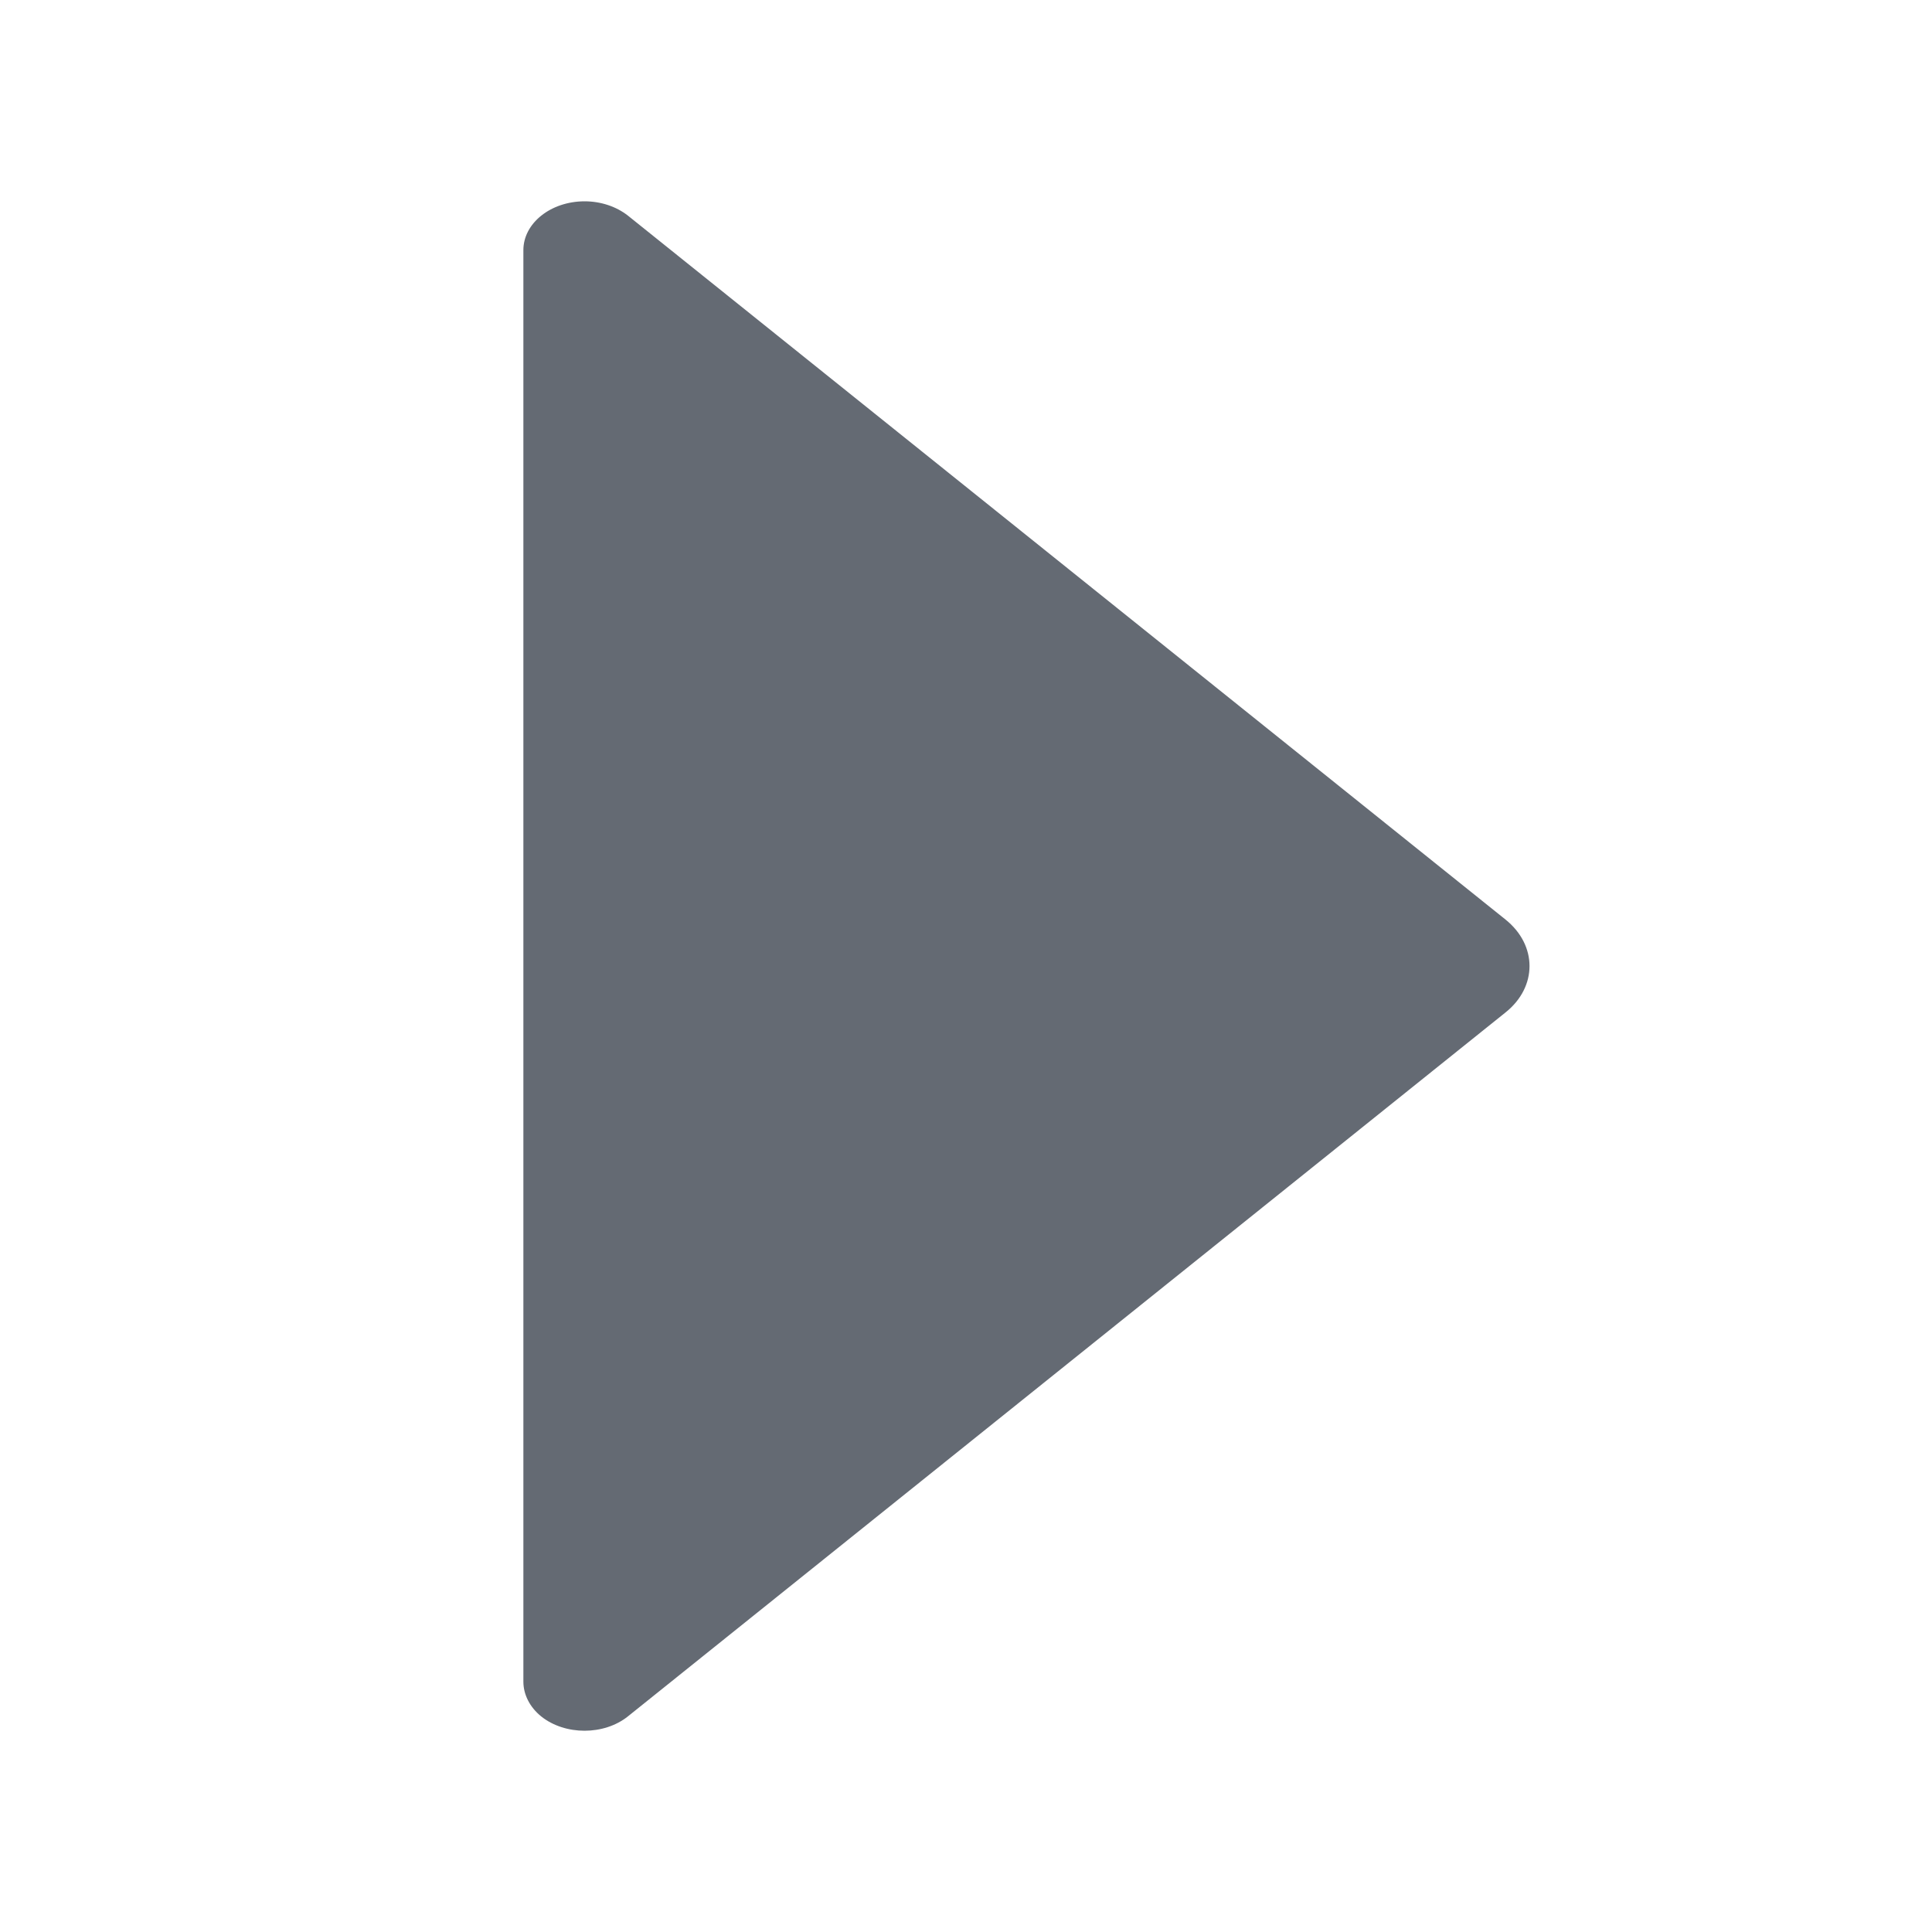
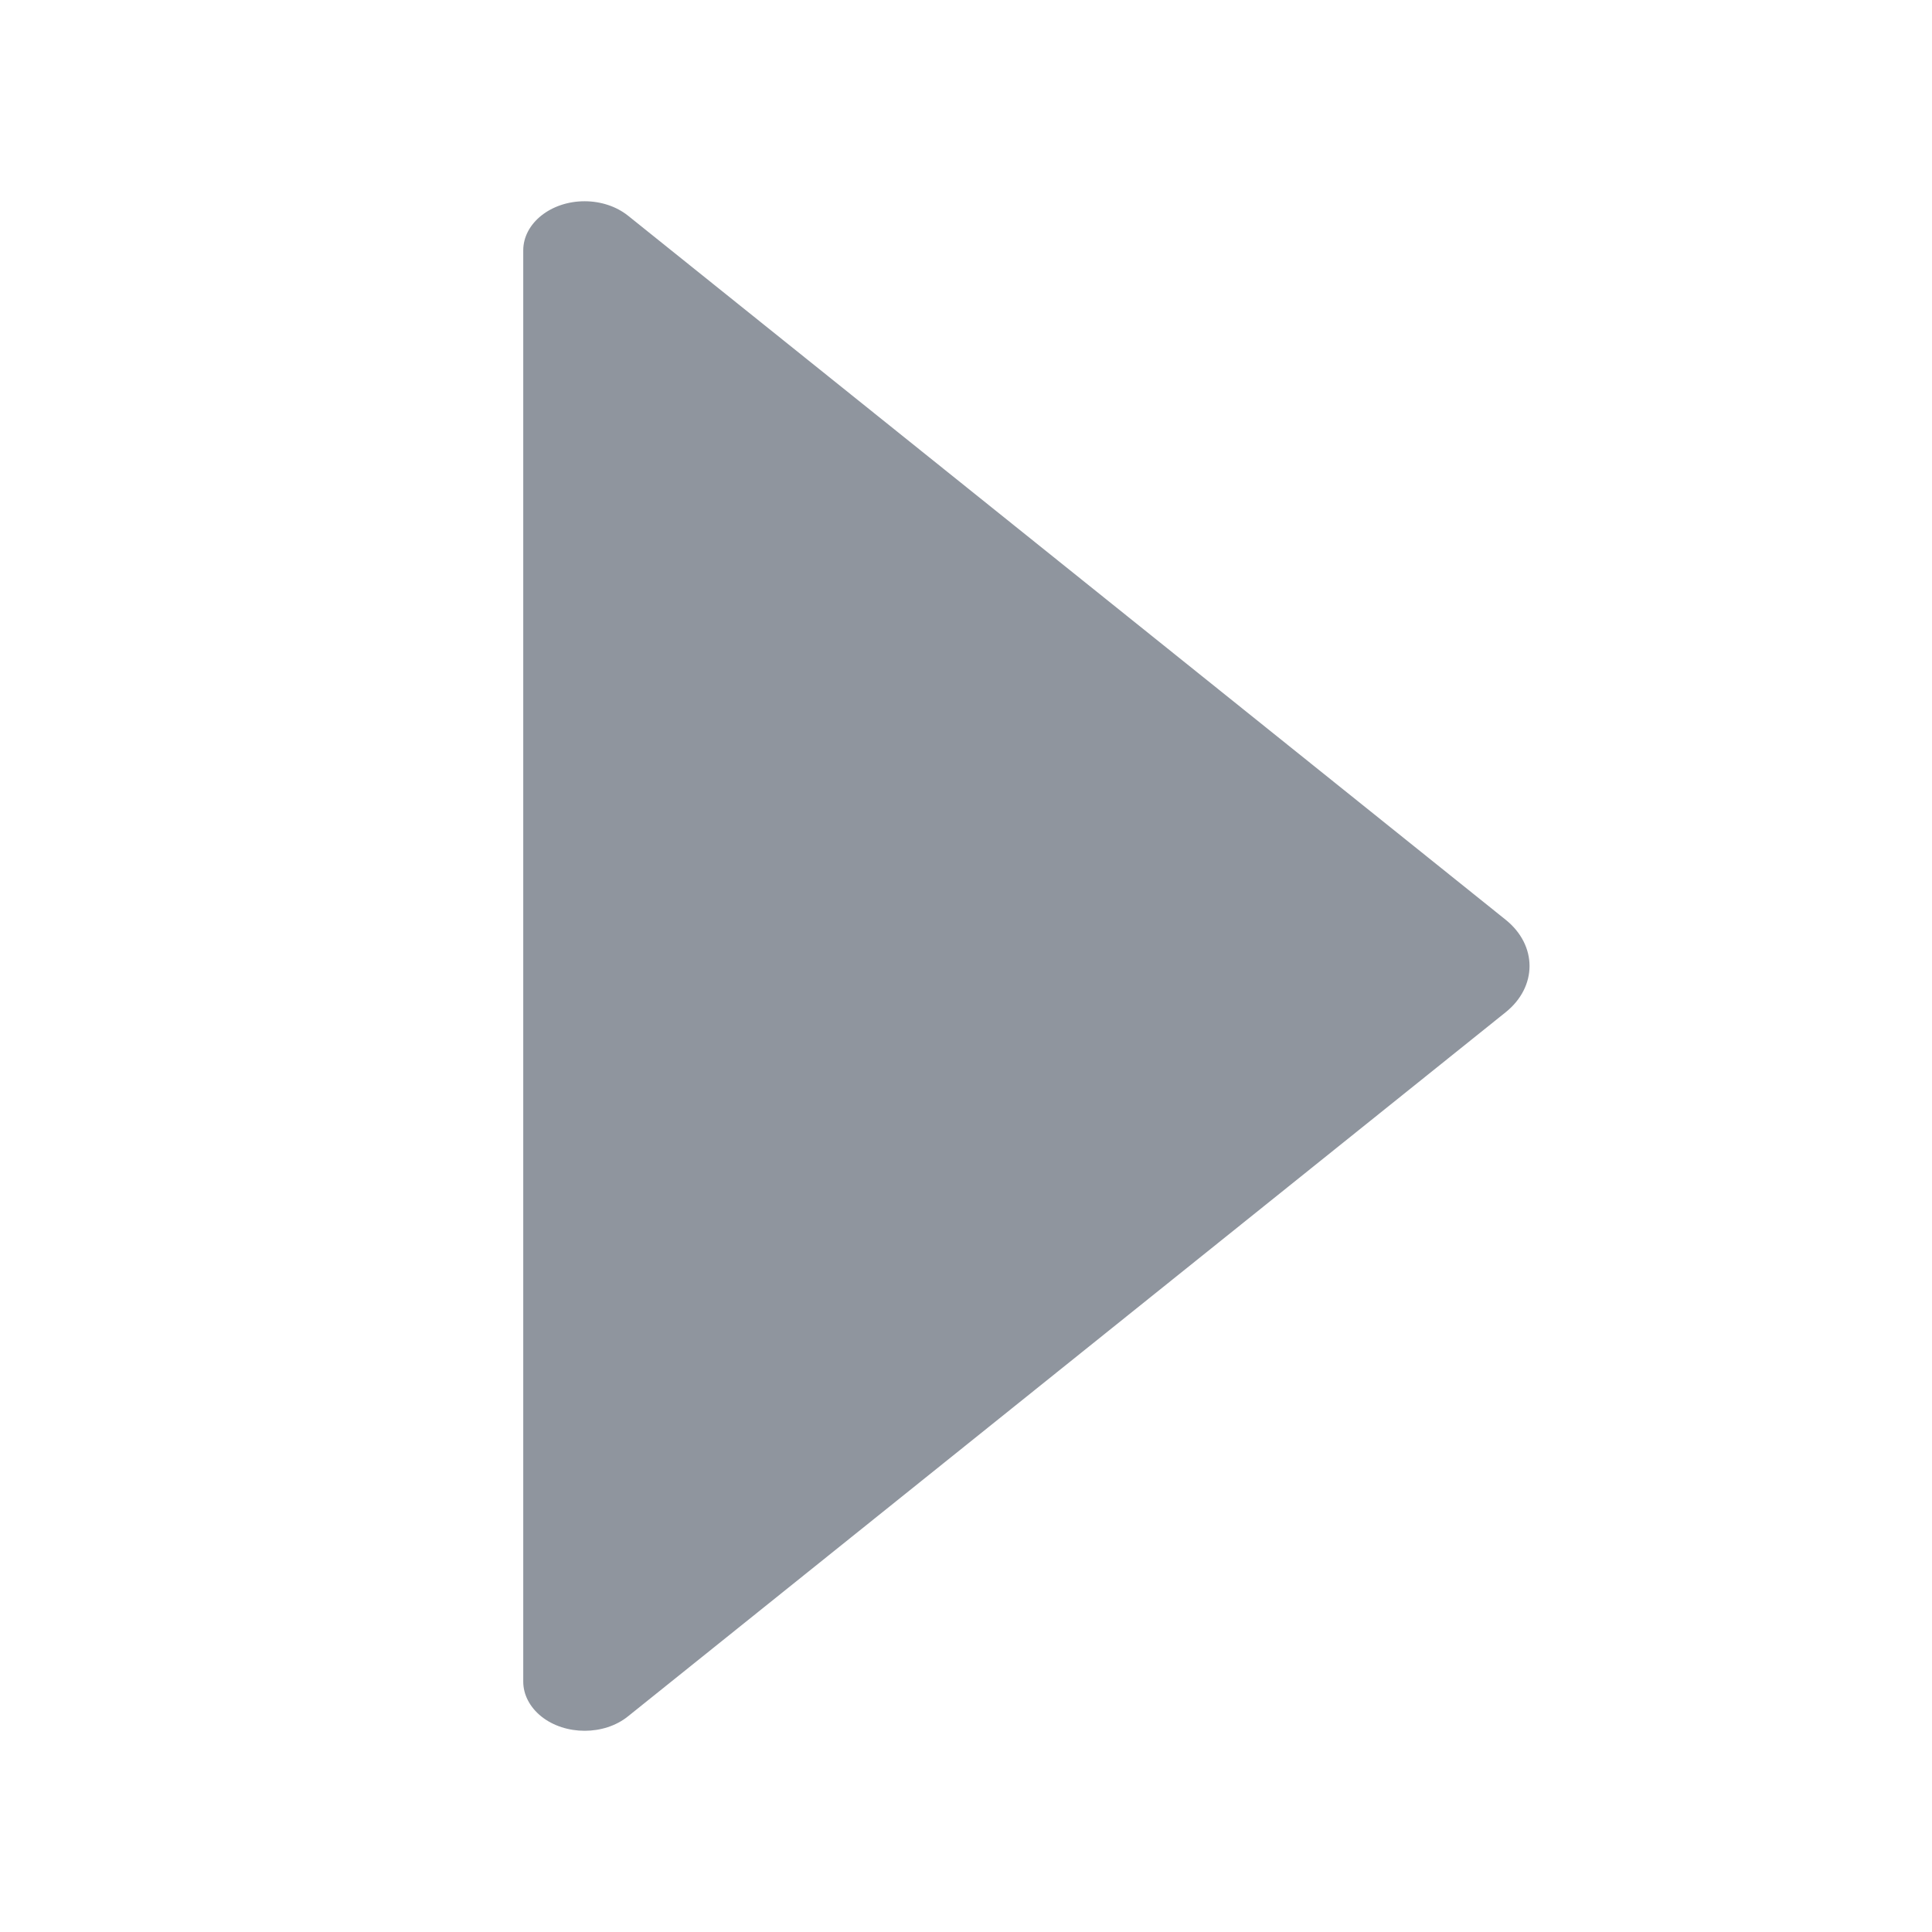
- <svg xmlns="http://www.w3.org/2000/svg" width="10" height="10" viewBox="0 0 10 10" fill="none">
-   <path d="M7.793 5.24L3.25 8.884C3.126 8.983 2.925 8.983 2.801 8.884C2.742 8.836 2.709 8.771 2.709 8.704V1.296C2.708 1.156 2.85 1.042 3.026 1.042C3.11 1.042 3.19 1.069 3.25 1.116L7.793 4.76C7.958 4.893 7.958 5.108 7.793 5.24V5.24Z" fill="#646A73" />
+ <svg xmlns="http://www.w3.org/2000/svg" width="12" height="12" viewBox="0 0 12 12" fill="none">
+   <path d="M9.351 6.288L3.9 10.661C3.752 10.78 3.511 10.78 3.362 10.661C3.29 10.603 3.25 10.525 3.25 10.445V1.555C3.25 1.387 3.421 1.25 3.631 1.25C3.732 1.25 3.828 1.282 3.9 1.339L9.351 5.712C9.55 5.871 9.55 6.129 9.351 6.288V6.288Z" fill="#8F959E" />
</svg>
